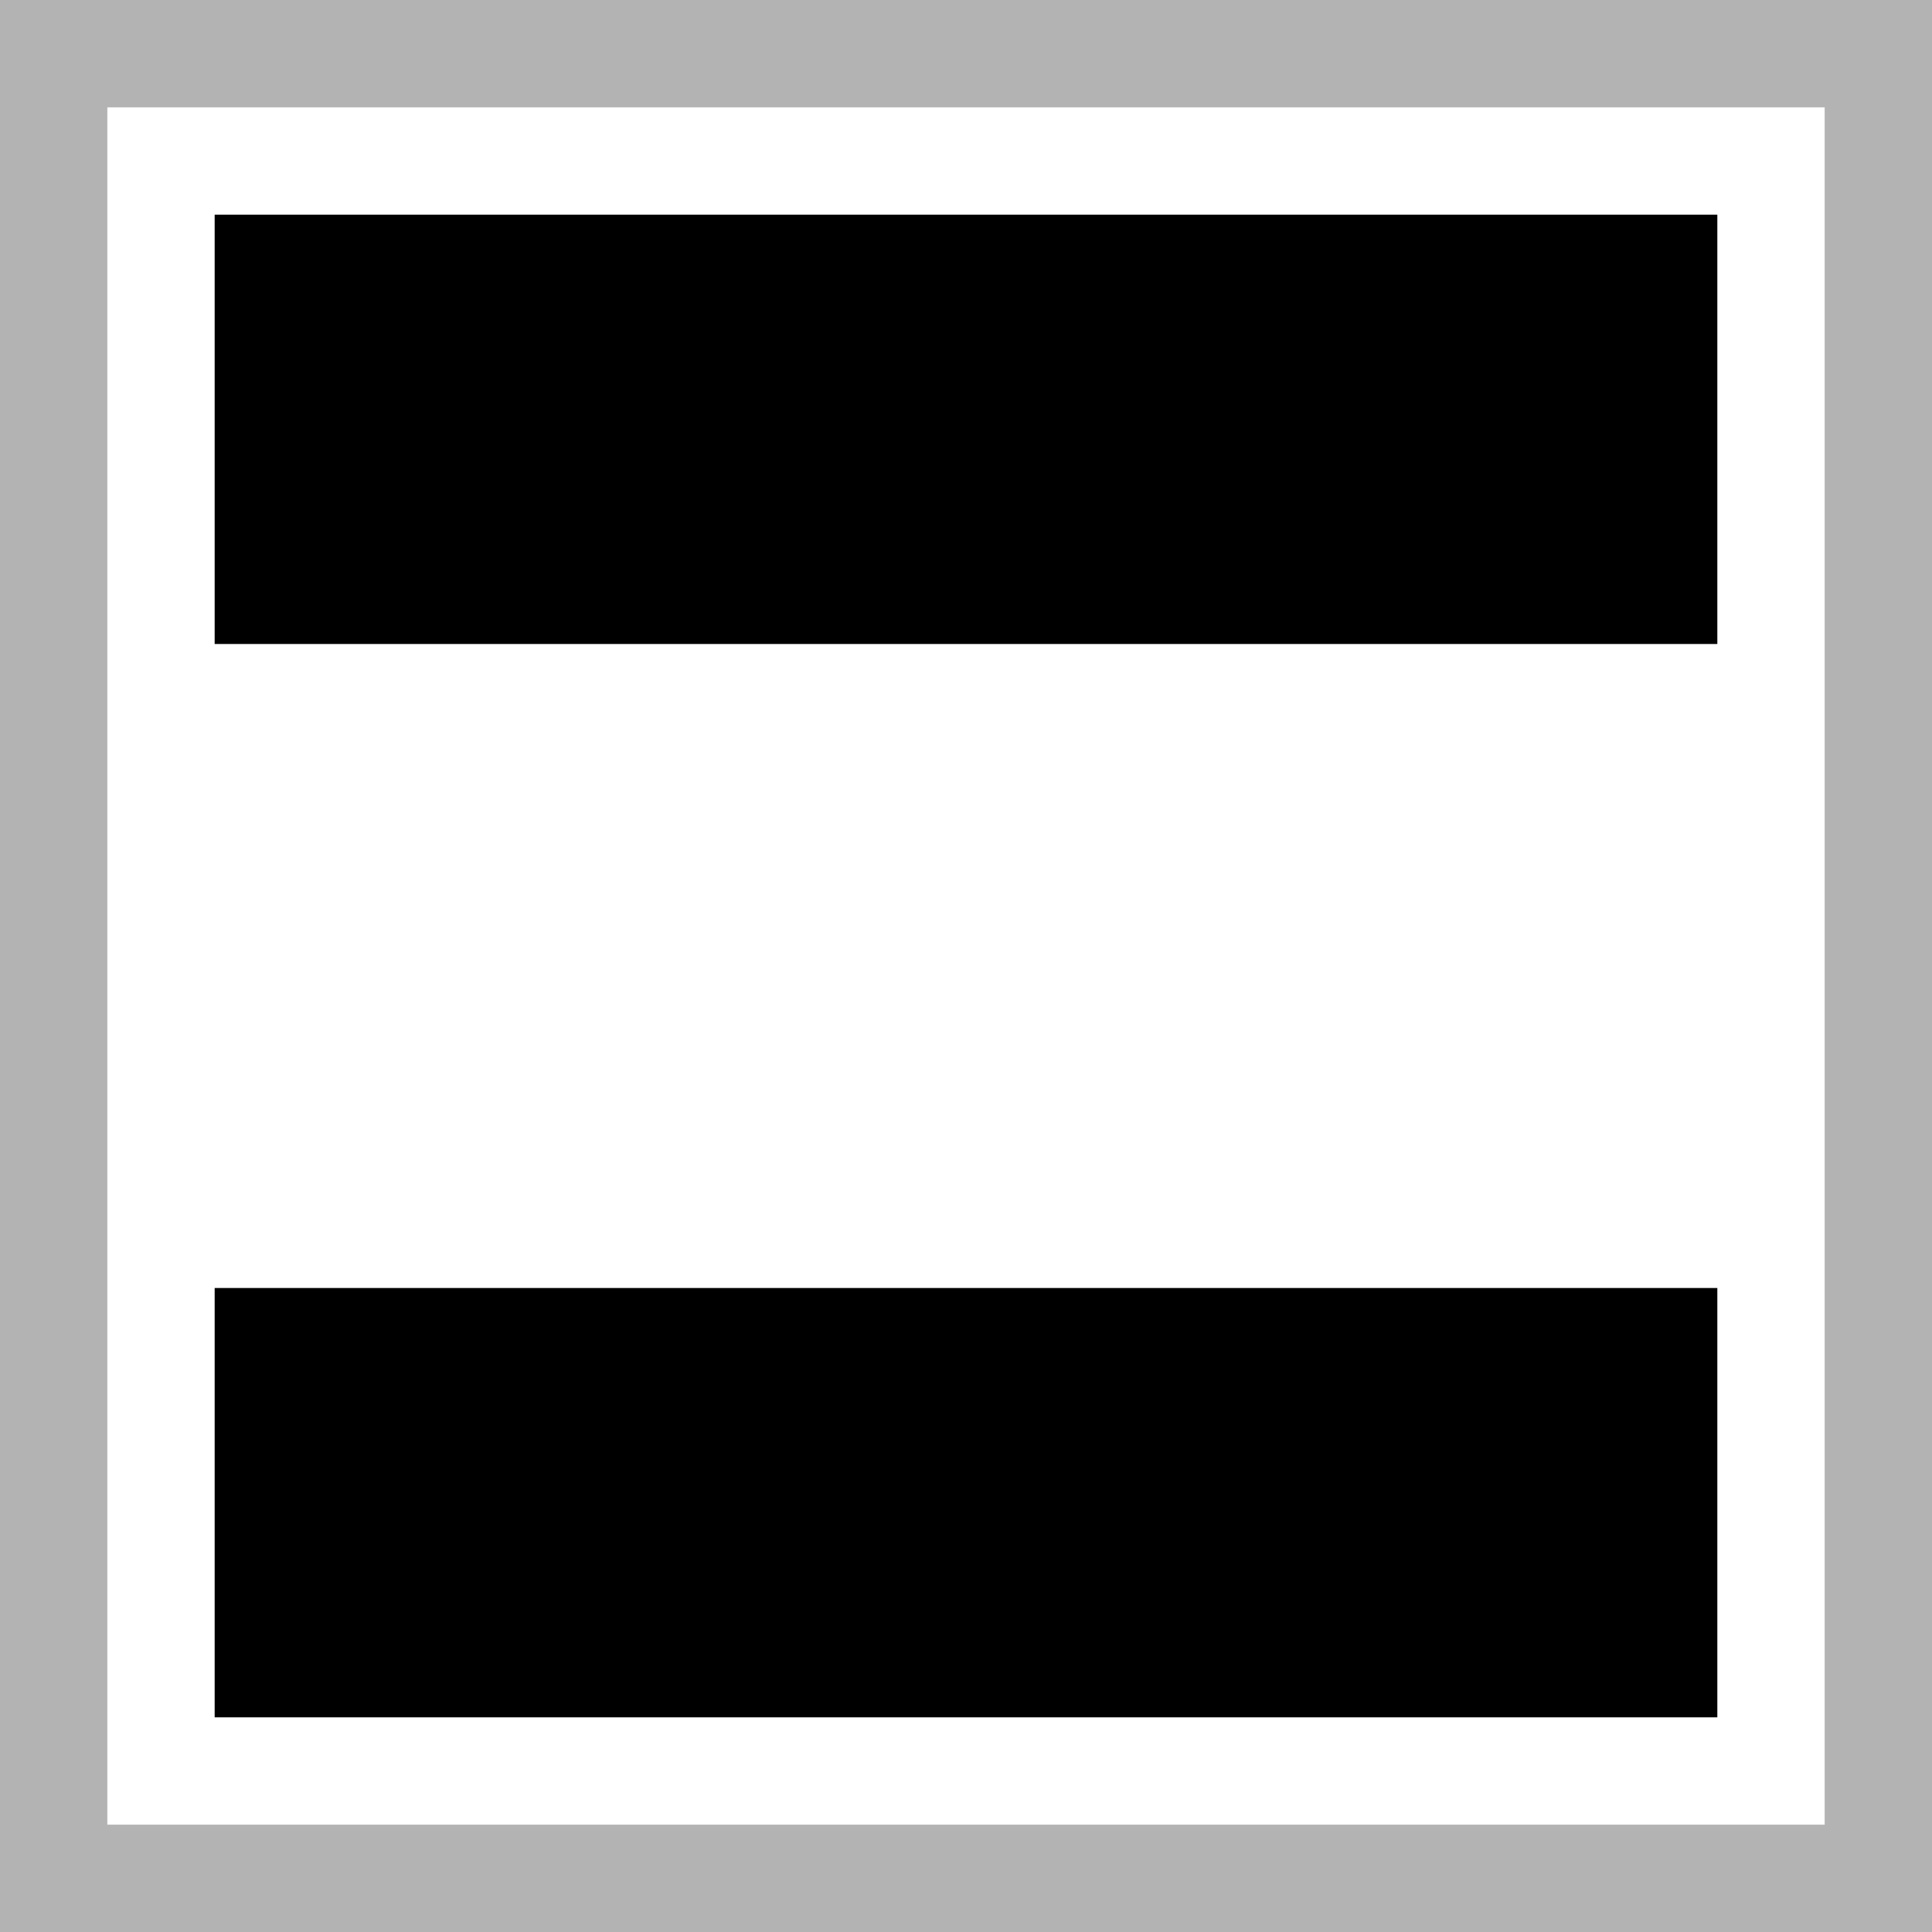
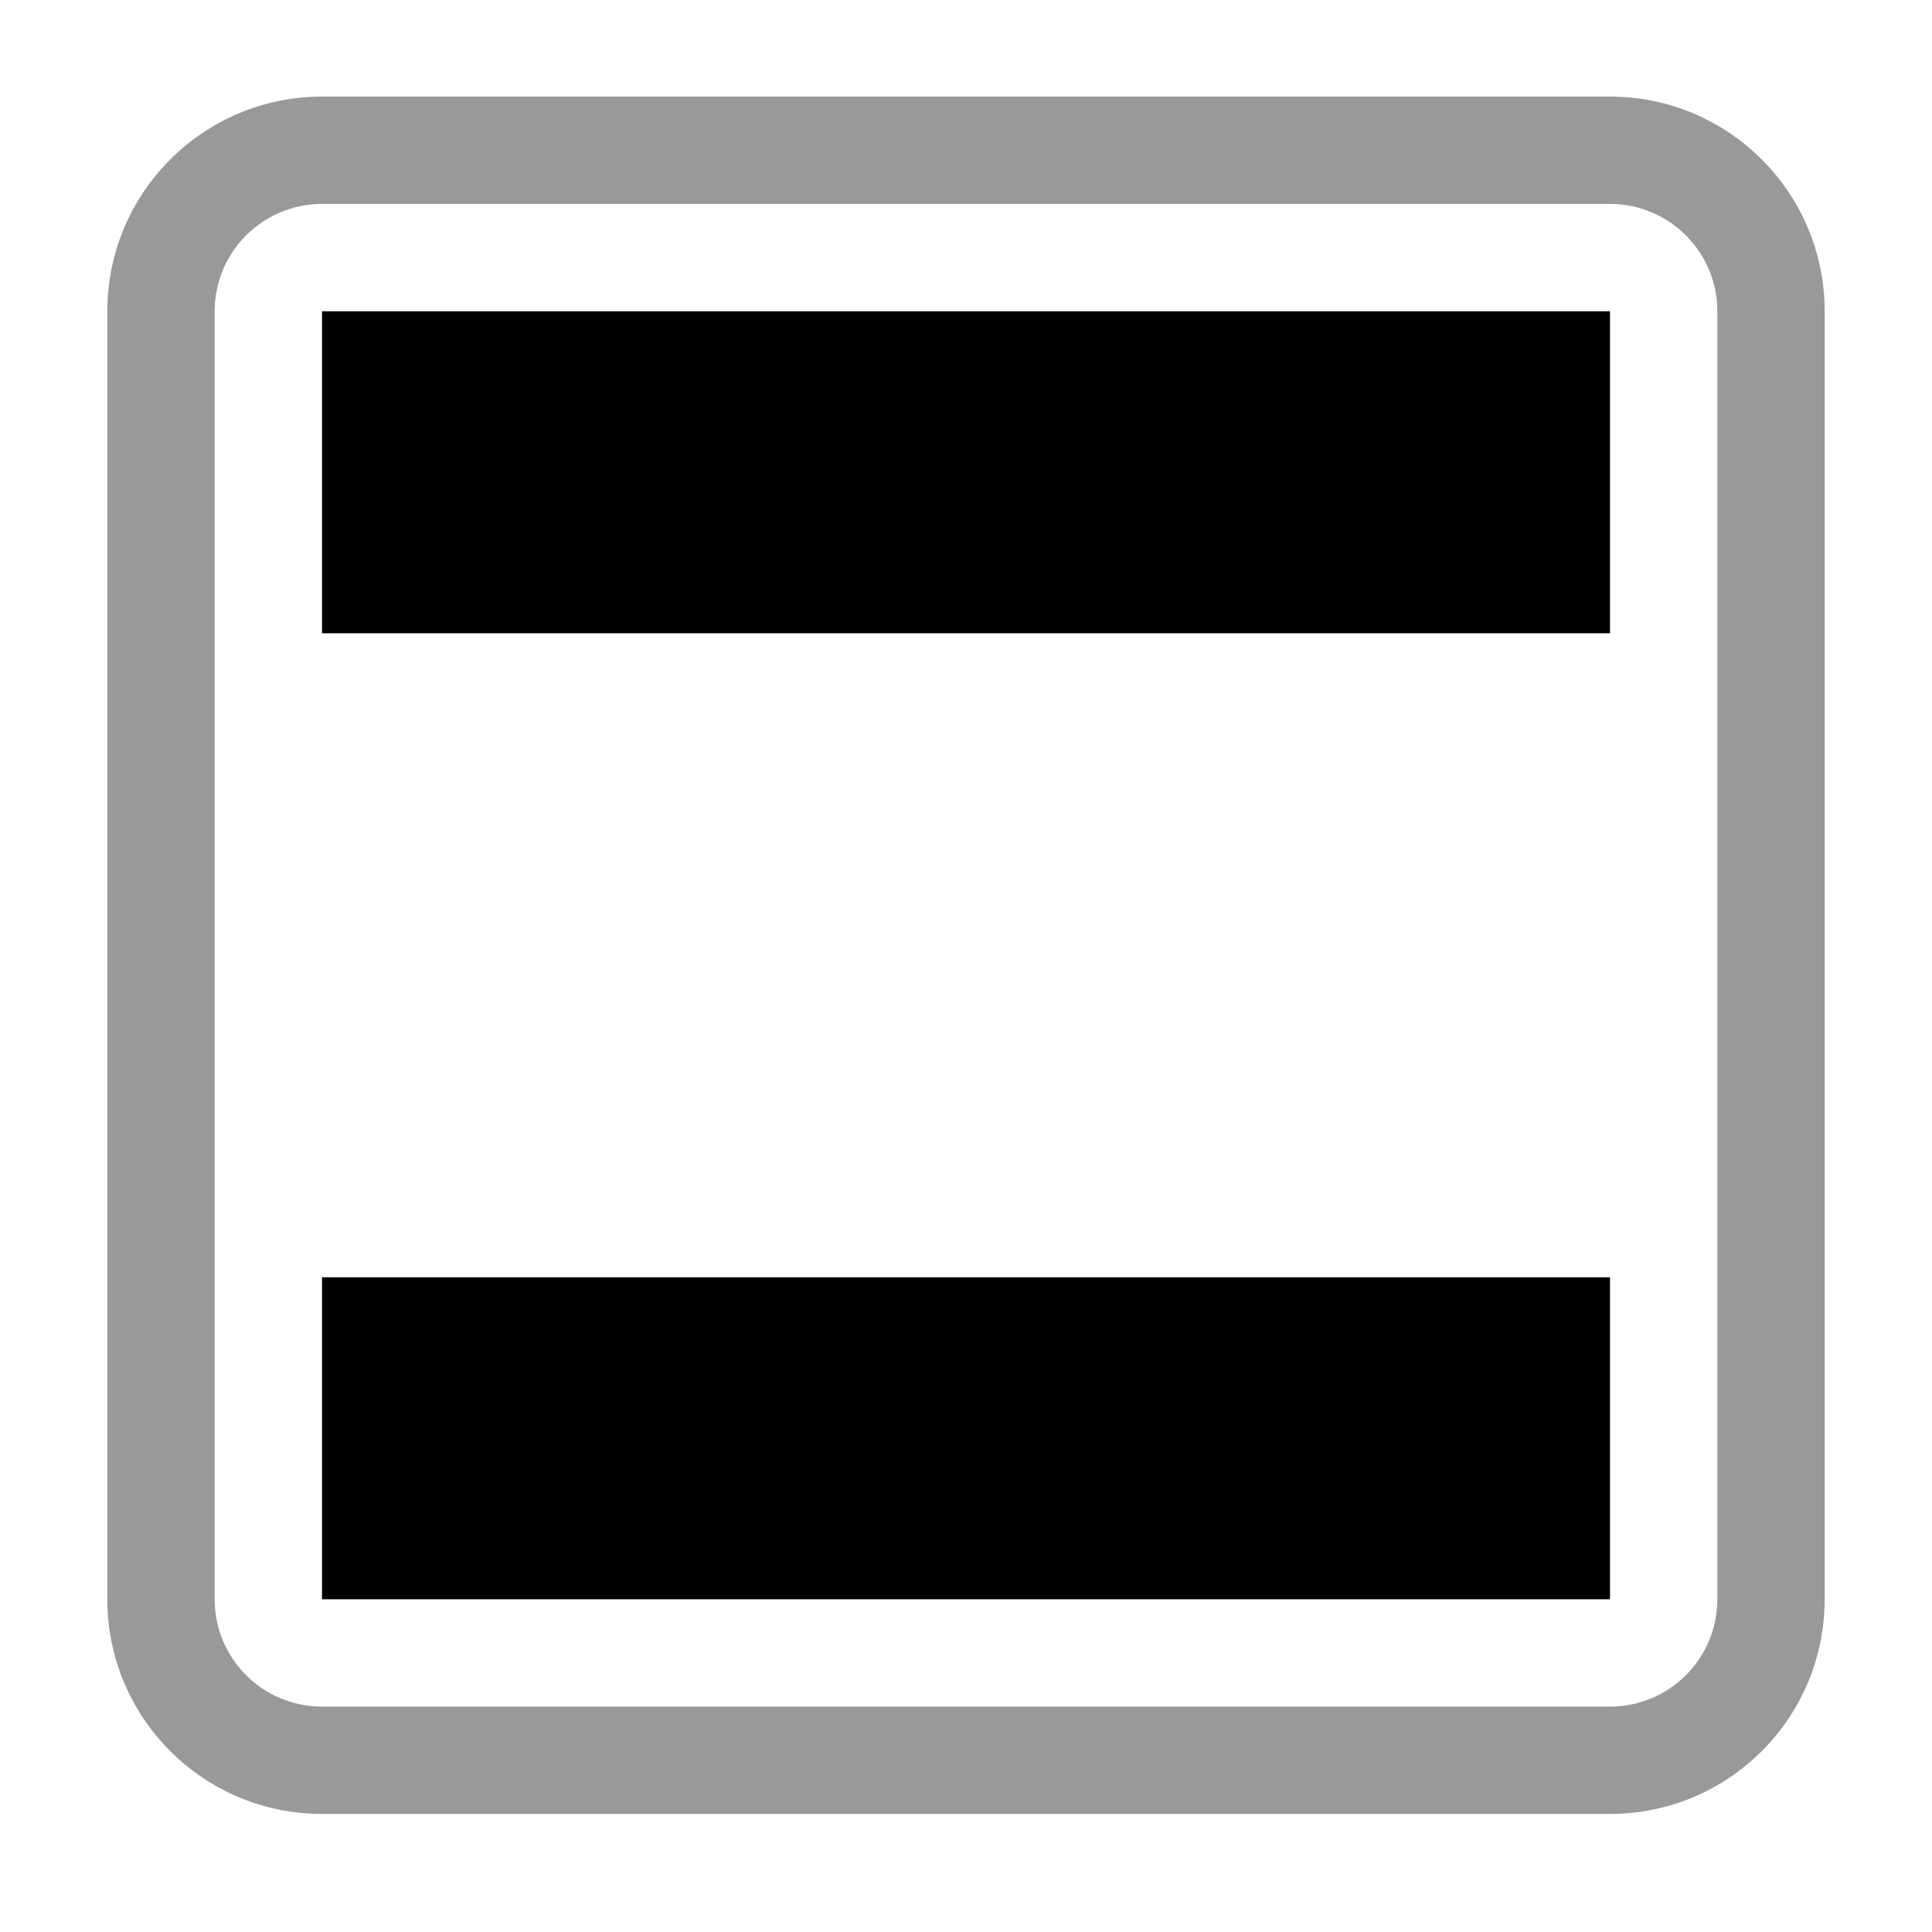
<svg xmlns="http://www.w3.org/2000/svg" width="18" height="18" viewBox="0 0 18 18">
-   <path opacity="0.3" fill-rule="evenodd" clip-rule="evenodd" d="M18 0H0V18H18V0ZM17 1H1V17H17V1Z" />
-   <rect x="2" y="2" width="14" height="4" />
-   <rect x="2" y="12" width="14" height="4" />
+   <path opacity="0.4" fill-rule="evenodd" clip-rule="evenodd" d="M17 2.9C17 1.796 16.105 0.9 15 0.9L3 0.9C1.895 0.9 1 1.796 1 2.9L1 14.9C1 16.005 1.895 16.9 3 16.9H15C16.105 16.9 17 16.005 17 14.9V2.9ZM16 2.9C16 2.348 15.552 1.9 15 1.9L3 1.9C2.448 1.9 2 2.348 2 2.9L2 14.9C2 15.453 2.448 15.9 3 15.9L15 15.9C15.552 15.9 16 15.453 16 14.9L16 2.9Z" />
+   <path d="M15 14.9H3V11.9H15V14.9ZM15 5.9H3V2.9H15V5.9Z" />
</svg>
